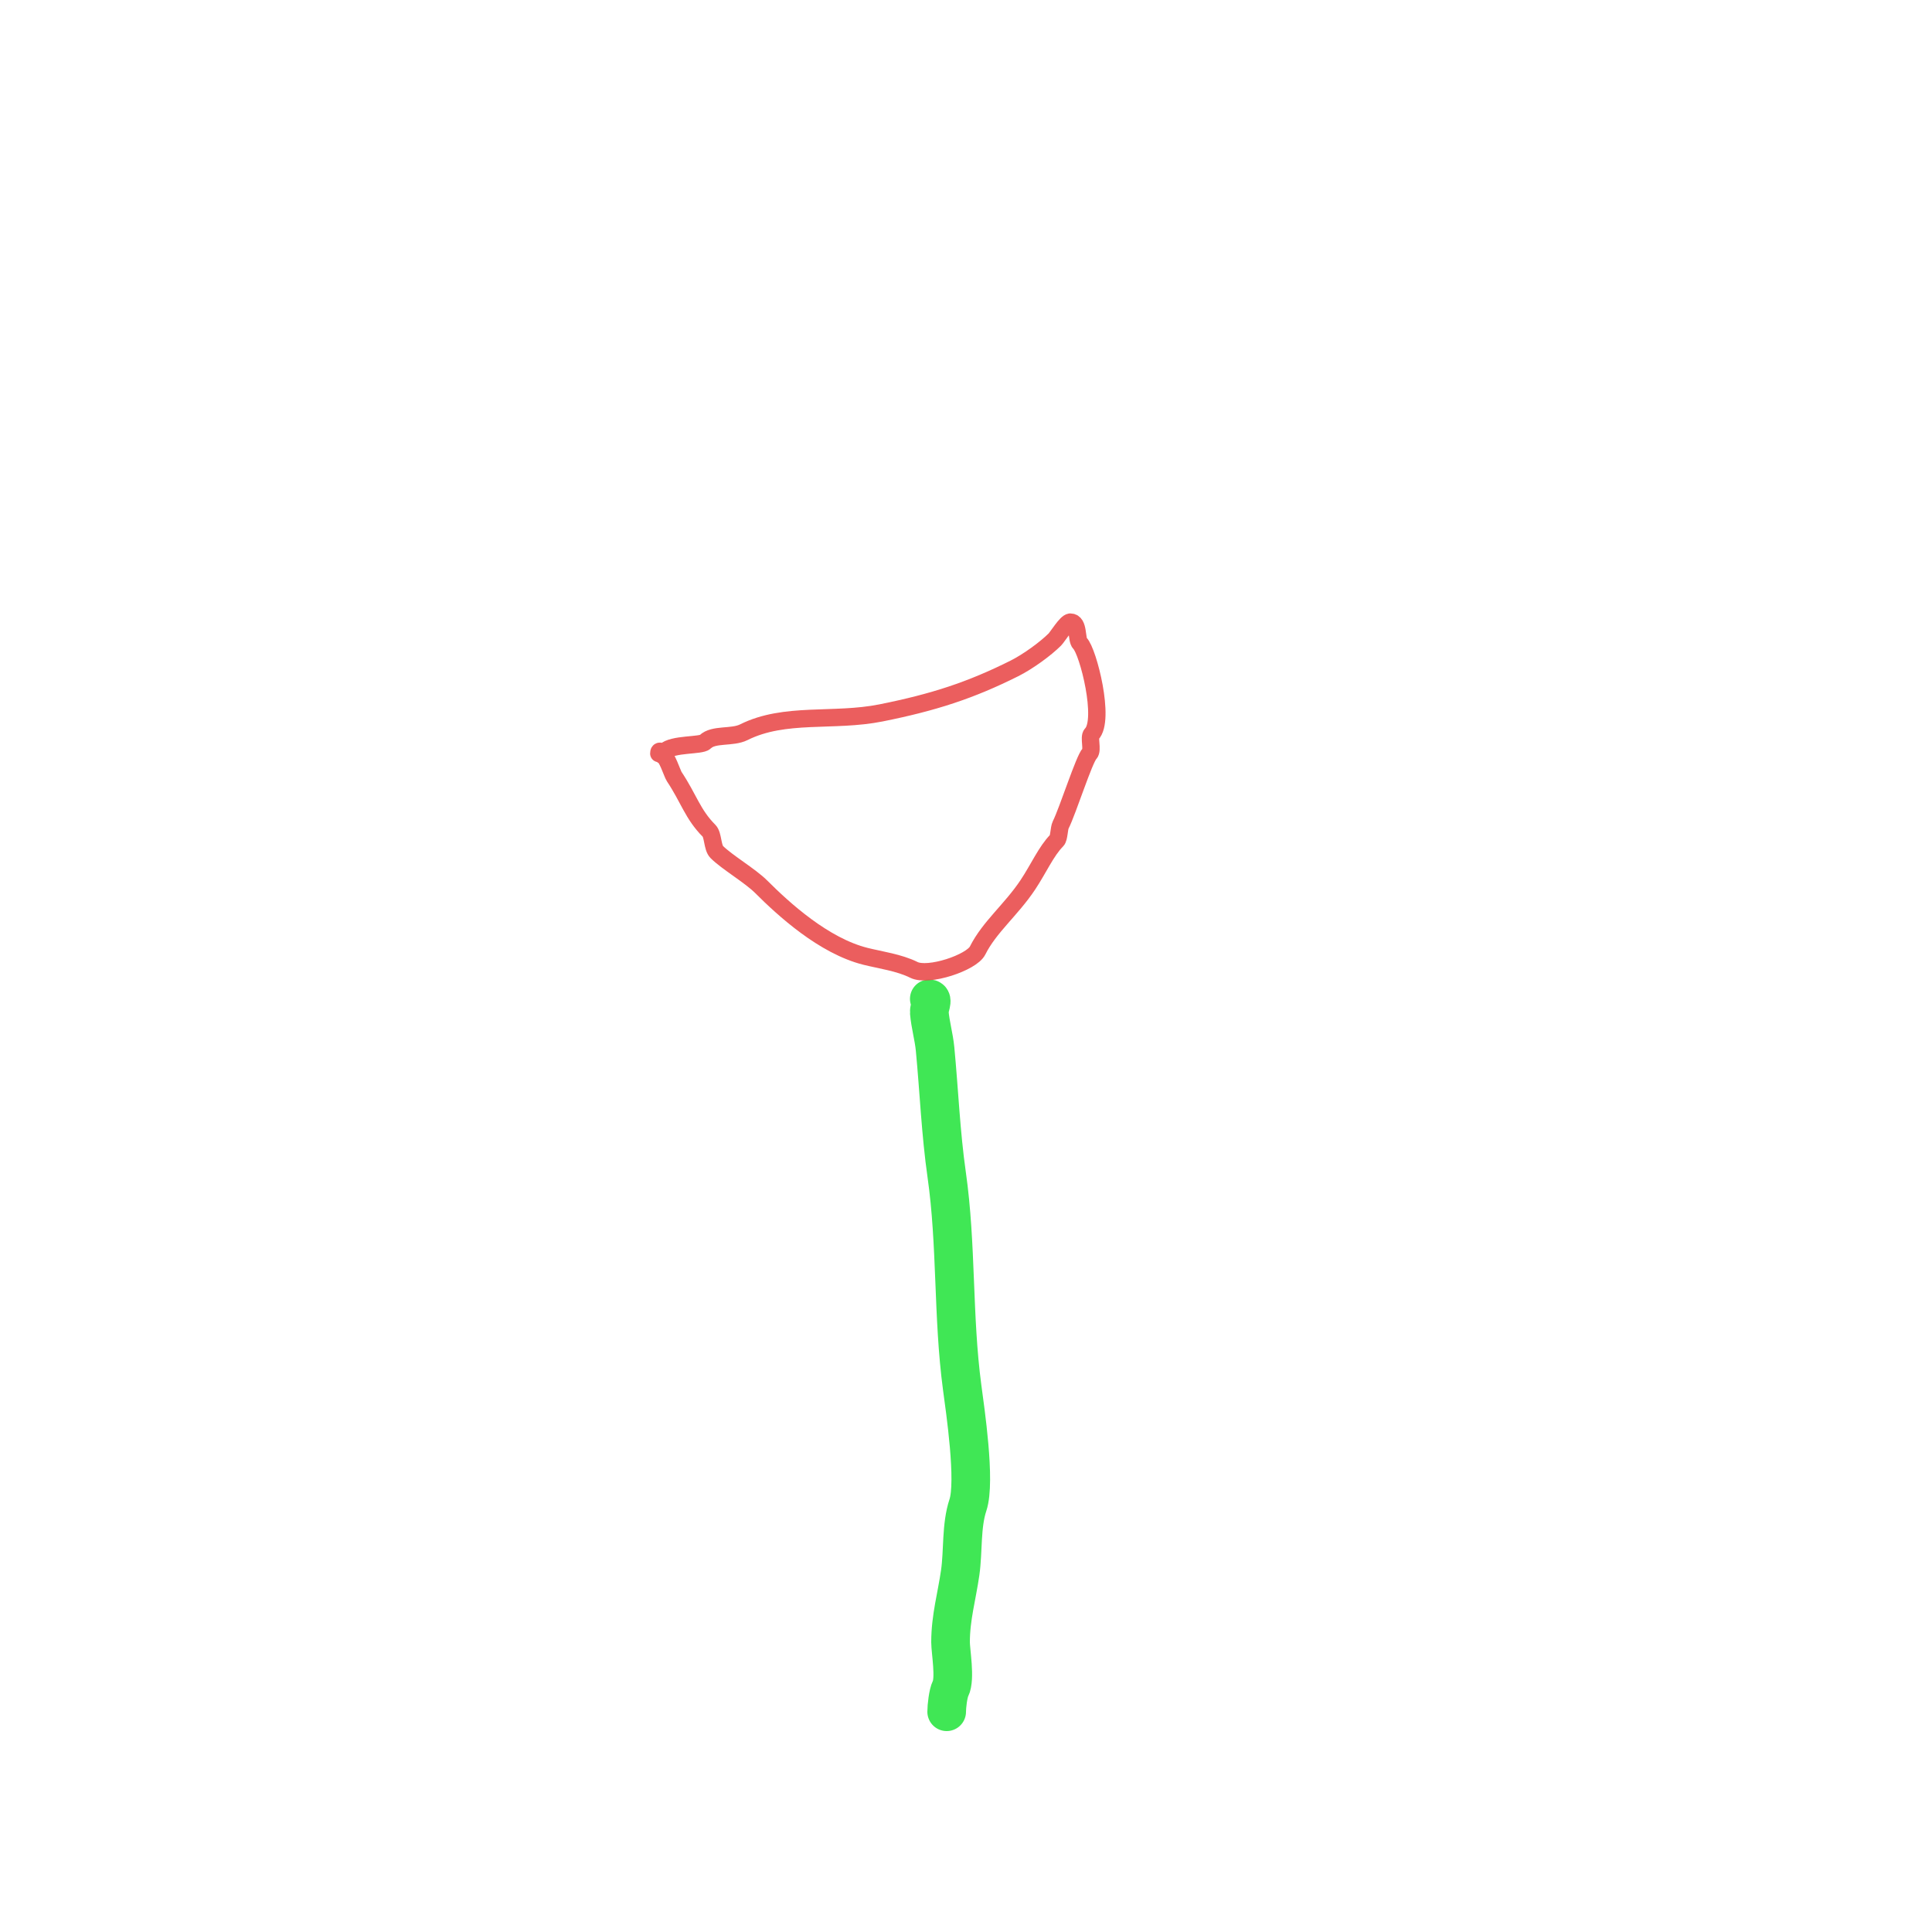
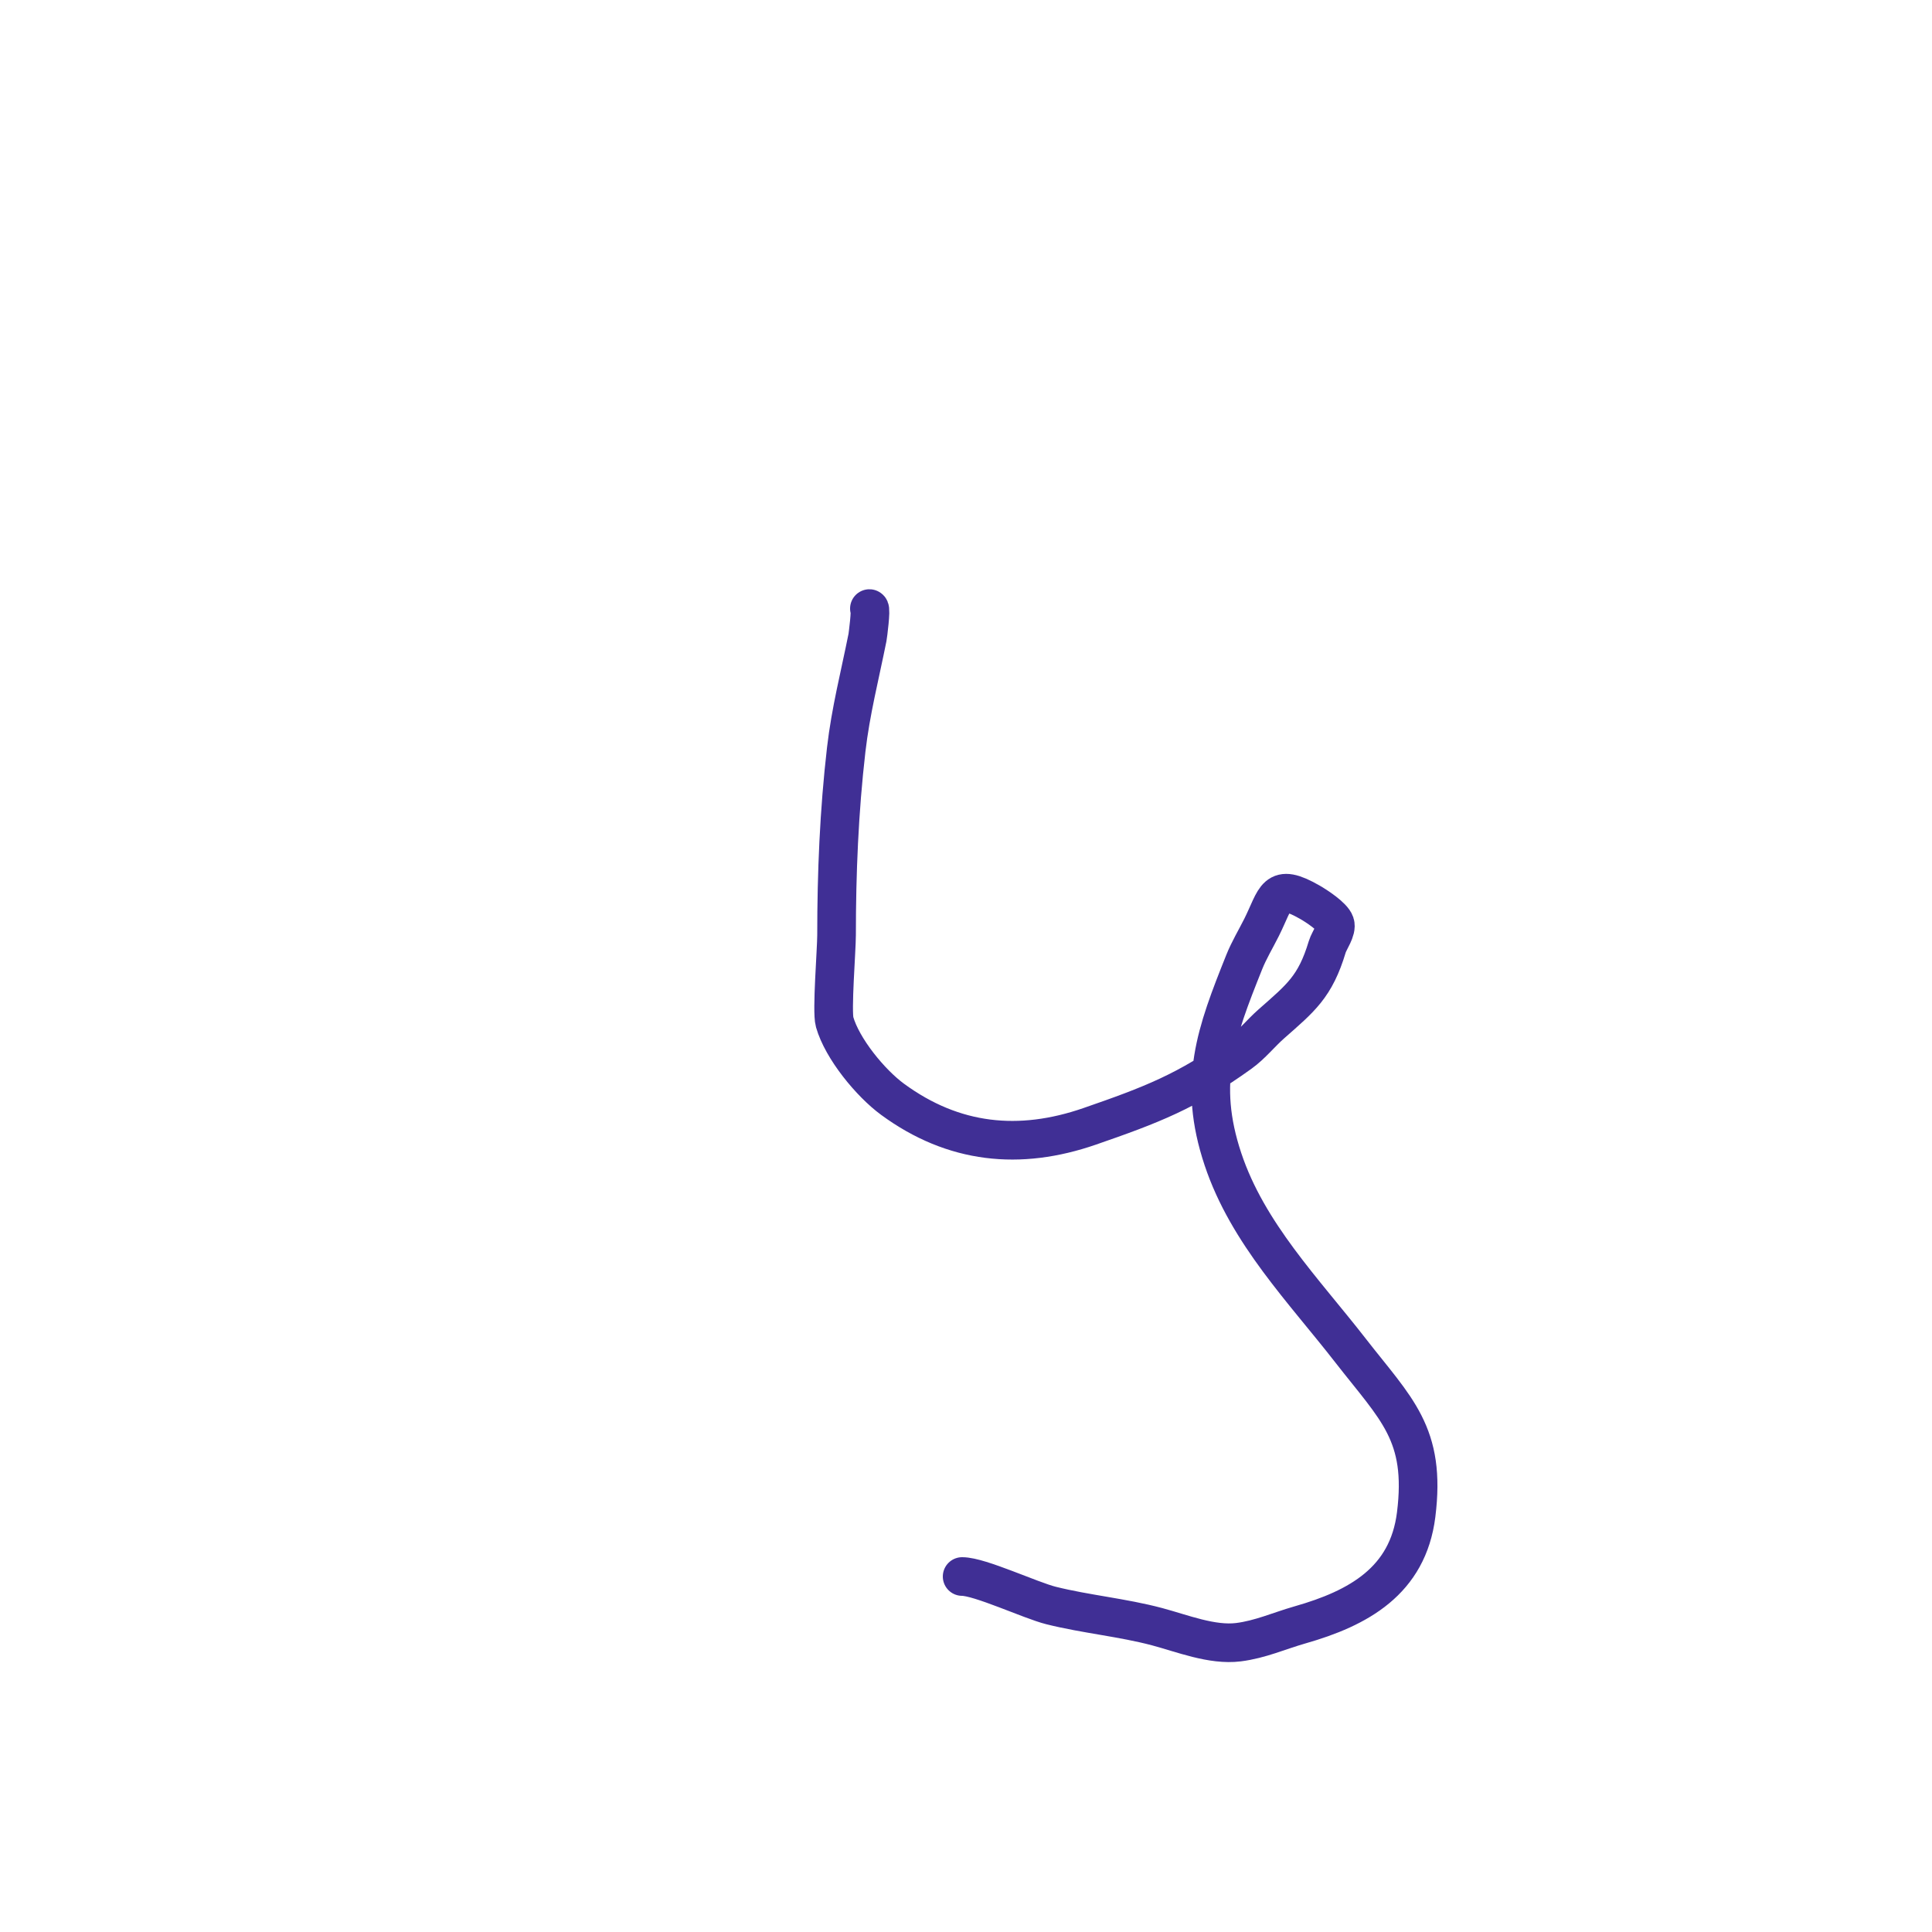
<svg xmlns="http://www.w3.org/2000/svg" version="1.1" width="1000" height="1000">
-   <g fill="none" fill-rule="nonzero" stroke="none" stroke-width="none" stroke-linecap="round" stroke-linejoin="round" stroke-miterlimit="10" stroke-dasharray="" stroke-dashoffset="0" font-family="none" font-weight="none" font-size="none" text-anchor="none" style="mix-blend-mode: normal">
-     <path d="M481,517c2.334,0 -0.194,4.674 0,7c0.532,6.39 2.392,12.617 3,19c2.069,21.724 2.913,43.389 6,65c5.19,36.332 3.127,73.453 8,110c1.554,11.657 7.075,48.775 3,61c-3.574,10.723 -2.398,23.789 -4,35c-1.745,12.218 -5,23.233 -5,36c0,4.621 2.582,18.837 0,24c-1.279,2.557 -2,9.243 -2,12" stroke="#40e755" stroke-width="20" />
-     <path d="M343,391c2.084,0 4.902,9.353 6,11c7.475,11.212 9.541,19.541 18,28c2.184,2.184 1.647,8.647 4,11c5.303,5.303 17.243,12.243 23,18c11.594,11.594 32.376,30.594 54,36c7.701,1.925 17.436,3.218 25,7c7.522,3.761 29.882,-3.765 33,-10c6.092,-12.185 17.322,-20.983 26,-34c5.472,-8.208 9.572,-17.572 15,-23c1.201,-1.201 1.131,-6.263 2,-8c3.756,-7.512 12.156,-34.156 15,-37c1.734,-1.734 -0.531,-8.469 1,-10c7.242,-7.242 -1.744,-42.744 -6,-47c-2.039,-2.039 -0.397,-11 -5,-11c-2.008,0 -6.706,7.706 -8,9c-4.714,4.714 -13.826,11.413 -21,15c-22.517,11.258 -41.589,17.518 -69,23c-24.567,4.913 -49.776,-0.612 -71,10c-6.063,3.031 -15.707,0.707 -20,5c-2.147,2.147 -16.845,0.845 -21,5c-1.127,1.127 -3,-1.534 -3,1" stroke-opacity="0.841" stroke="#e74040" stroke-width="9" />
+   <g fill="none" fill-rule="nonzero" stroke="#402f95" stroke-width="20" stroke-linecap="round" stroke-linejoin="round" stroke-miterlimit="10" stroke-dasharray="" stroke-dashoffset="0" font-family="none" font-weight="none" font-size="none" text-anchor="none" style="mix-blend-mode: normal">
+     <path d="M450,315c1.002,0 -0.802,14.008 -1,15c-3.928,19.64 -8.707,38.124 -11,58c-3.681,31.902 -5,63.81 -5,96c0,7.613 -2.573,39.493 -1,45c3.952,13.833 18.564,31.614 30,40c31.551,23.137 65.731,26.555 102,14c31.805,-11.009 50.516,-18.151 78,-38c5.927,-4.28 10.518,-10.163 16,-15c15.217,-13.427 22.753,-19.178 29,-40c0.962,-3.208 5.13,-8.609 4,-12c-1.174,-3.522 -9.55,-9.029 -13,-11c-18.141,-10.366 -17.295,-2.41 -25,13c-3,6 -6.509,11.772 -9,18c-14.647,36.617 -24.28,62.161 -11,102c12.801,38.403 41.799,67.884 66,99c23.655,30.413 39.244,43.052 34,85c-4.295,34.362 -29.966,48.419 -60,57c-10.964,3.133 -20.634,7.579 -32,9c-13.644,1.705 -29.177,-4.581 -42,-8c-17.987,-4.797 -36.949,-6.487 -55,-11c-10.61,-2.653 -36.817,-15 -46,-15" />
  </g>
</svg>
